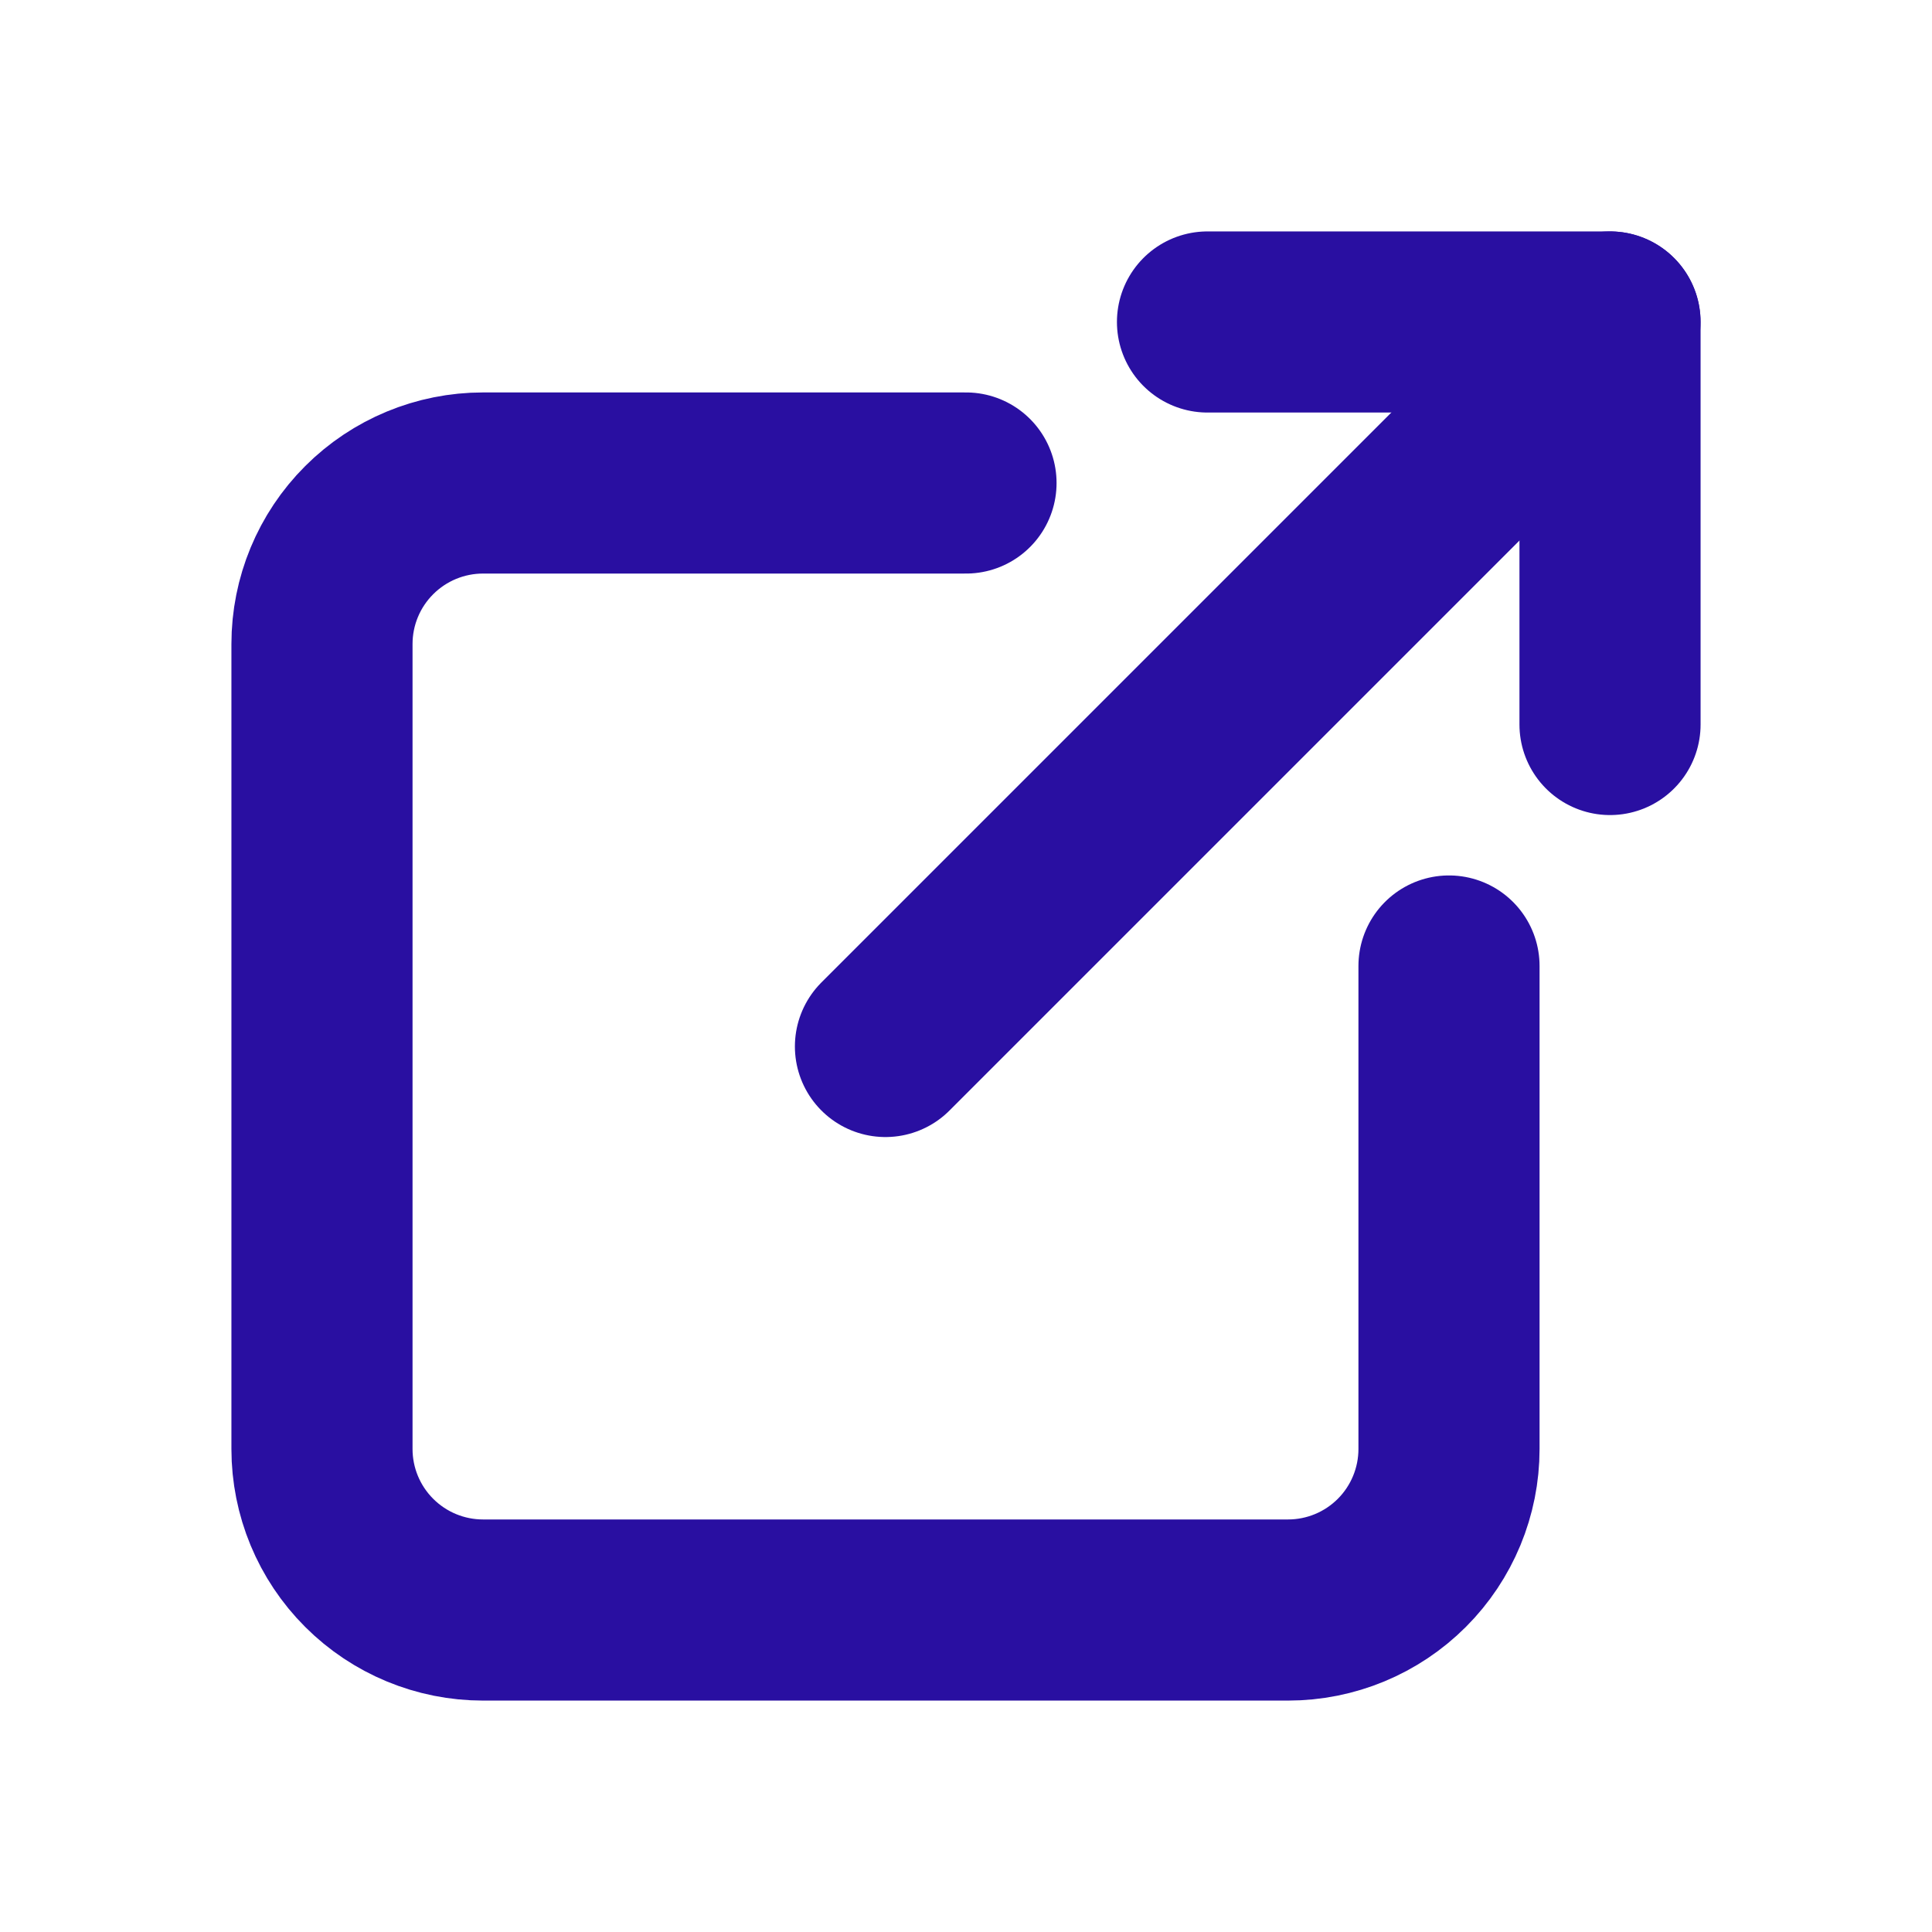
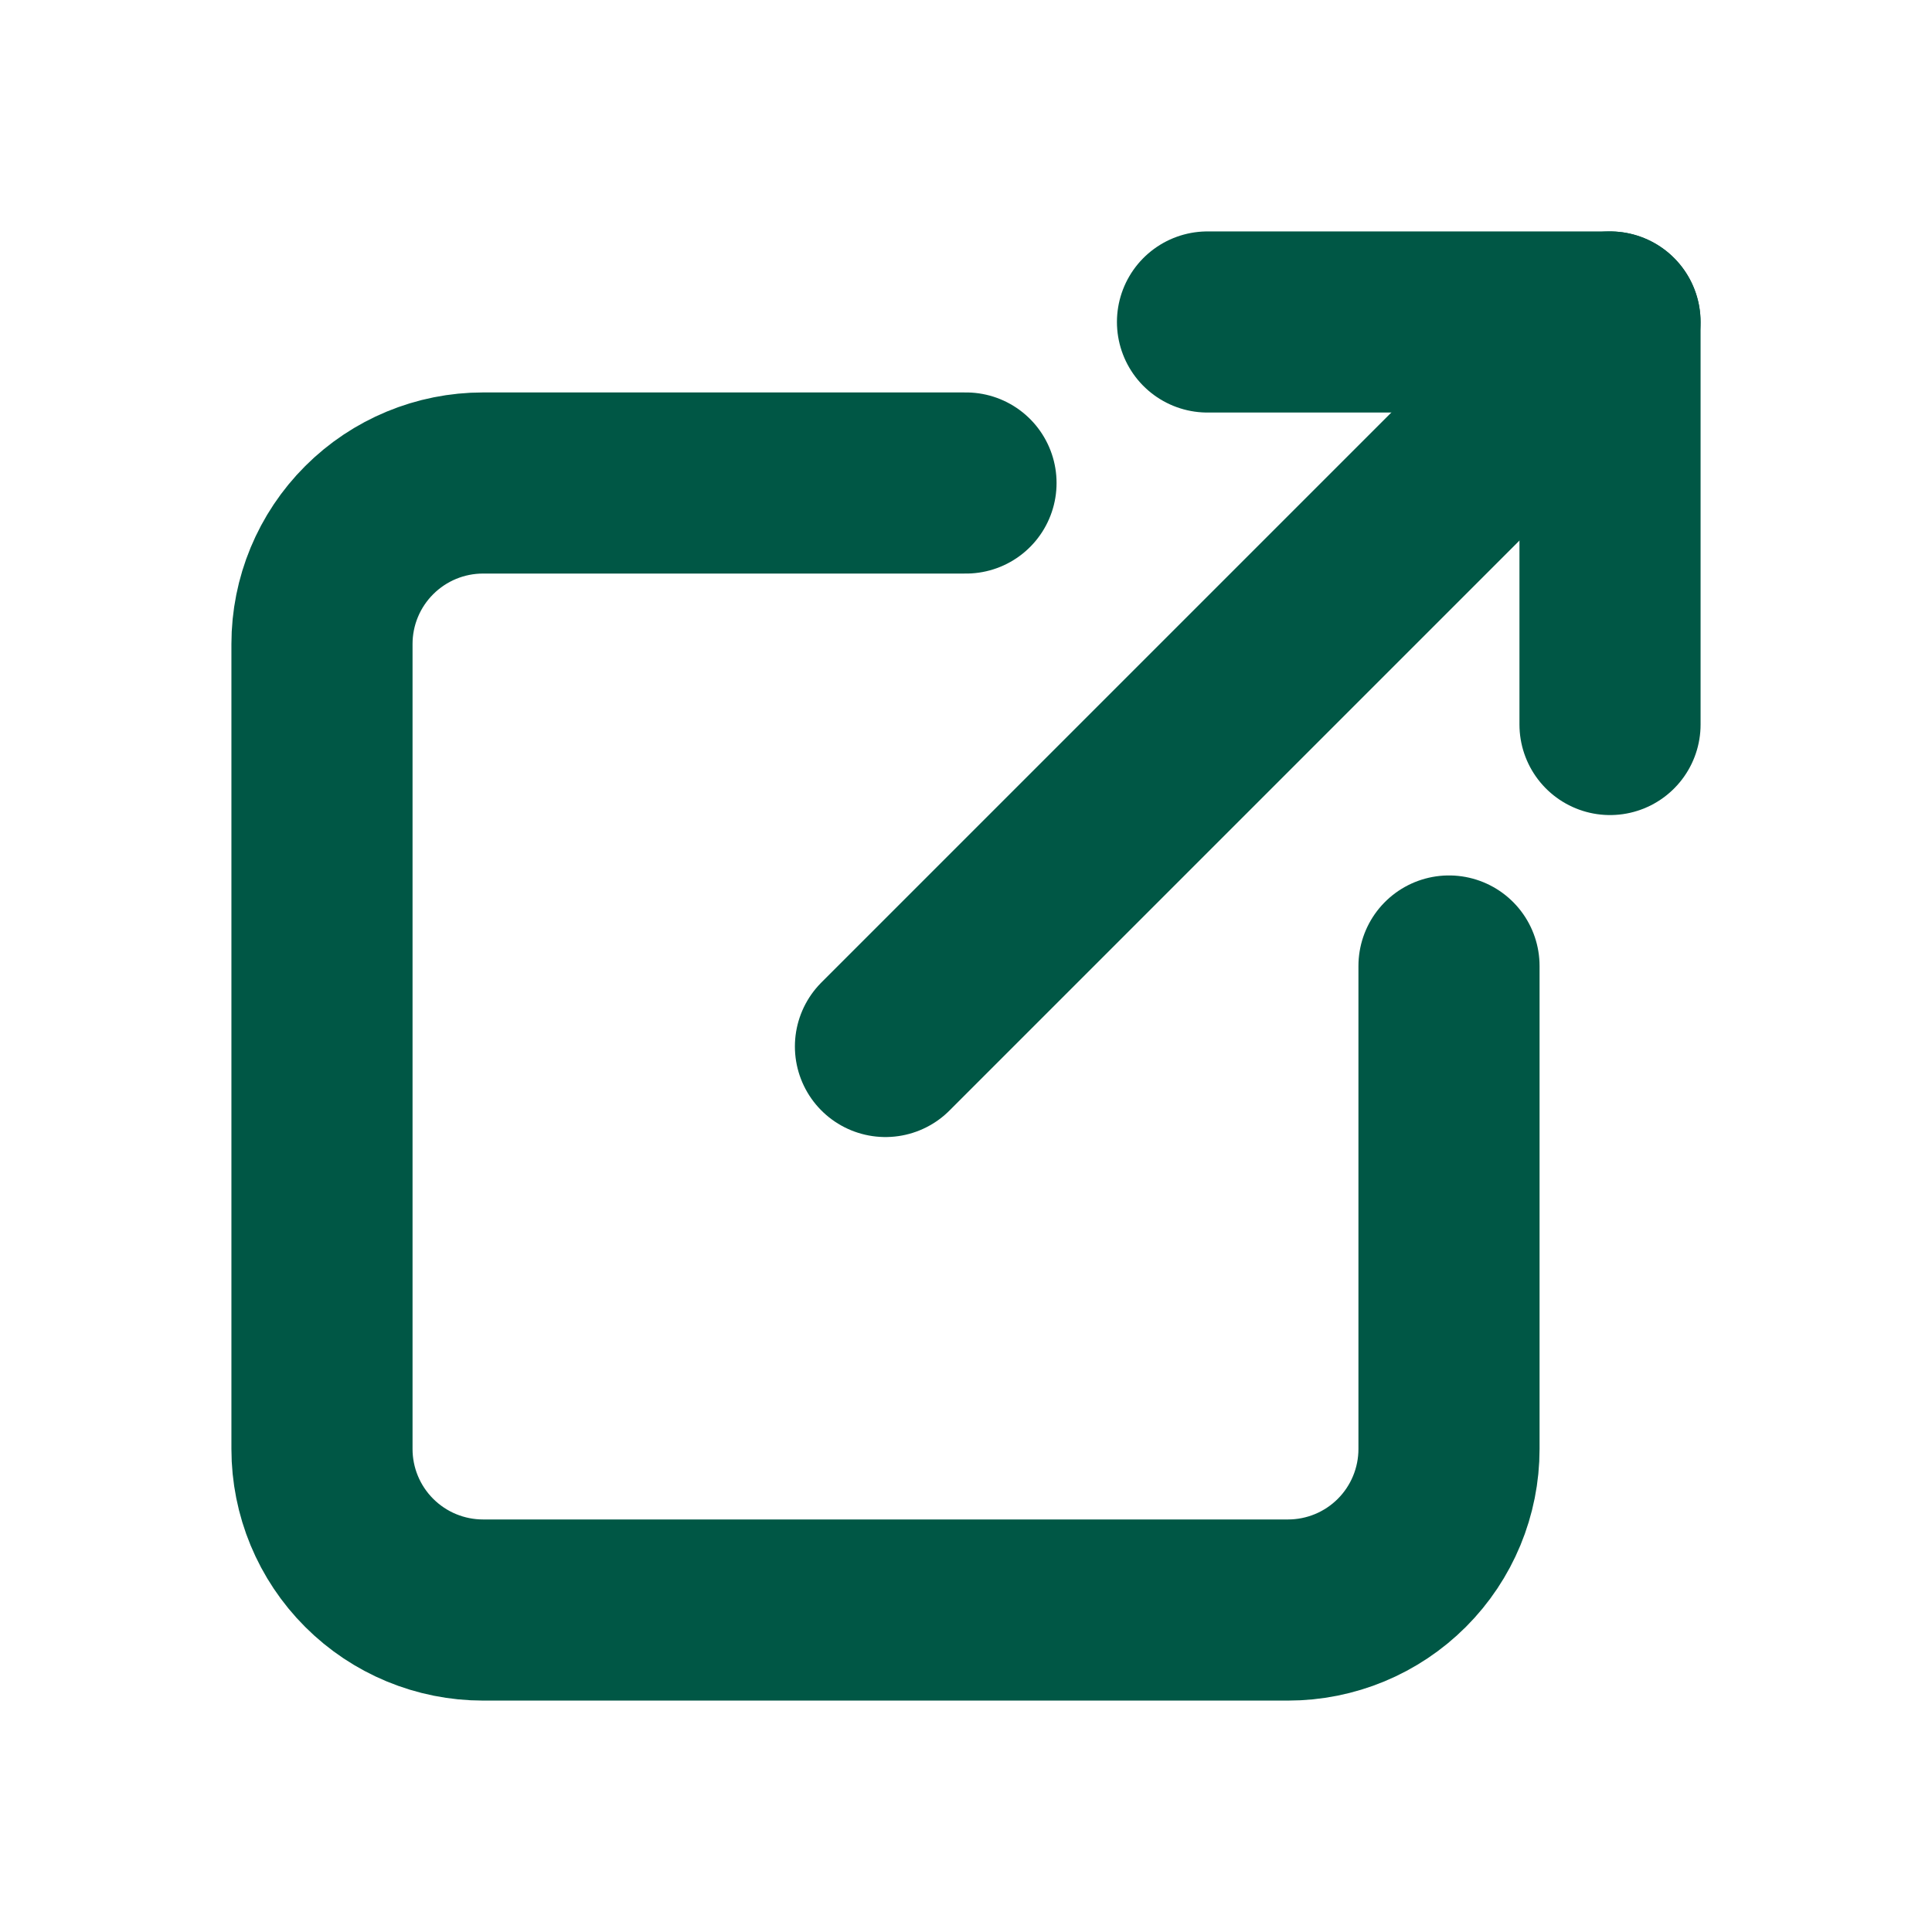
<svg xmlns="http://www.w3.org/2000/svg" width="32" height="32" viewBox="0 0 32 32" fill="none">
-   <path d="M16 8H8C7.293 8 6.615 8.281 6.115 8.781C5.614 9.281 5.333 9.959 5.333 10.667V24C5.333 24.707 5.614 25.386 6.115 25.886C6.615 26.386 7.293 26.667 8 26.667H21.334C22.041 26.667 22.719 26.386 23.219 25.886C23.719 25.386 24 24.707 24 24V16" stroke="#290FA1" stroke-width="3" stroke-linecap="round" stroke-linejoin="round" />
-   <path d="M14.666 17.333L26.666 5.333" stroke="#290FA1" stroke-width="3" stroke-linecap="round" stroke-linejoin="round" />
-   <path d="M20 5.333H26.667V12" stroke="#290FA1" stroke-width="3" stroke-linecap="round" stroke-linejoin="round" />
+   <path d="M16 8H8C7.293 8 6.615 8.281 6.115 8.781C5.614 9.281 5.333 9.959 5.333 10.667V24C5.333 24.707 5.614 25.386 6.115 25.886C6.615 26.386 7.293 26.667 8 26.667H21.334C22.041 26.667 22.719 26.386 23.219 25.886C23.719 25.386 24 24.707 24 24V16" stroke="#005745" stroke-width="3" stroke-linecap="round" stroke-linejoin="round" />
+   <path d="M14.666 17.333L26.666 5.333" stroke="#005745" stroke-width="3" stroke-linecap="round" stroke-linejoin="round" />
+   <path d="M20 5.333H26.667V12" stroke="#005745" stroke-width="3" stroke-linecap="round" stroke-linejoin="round" />
</svg>
